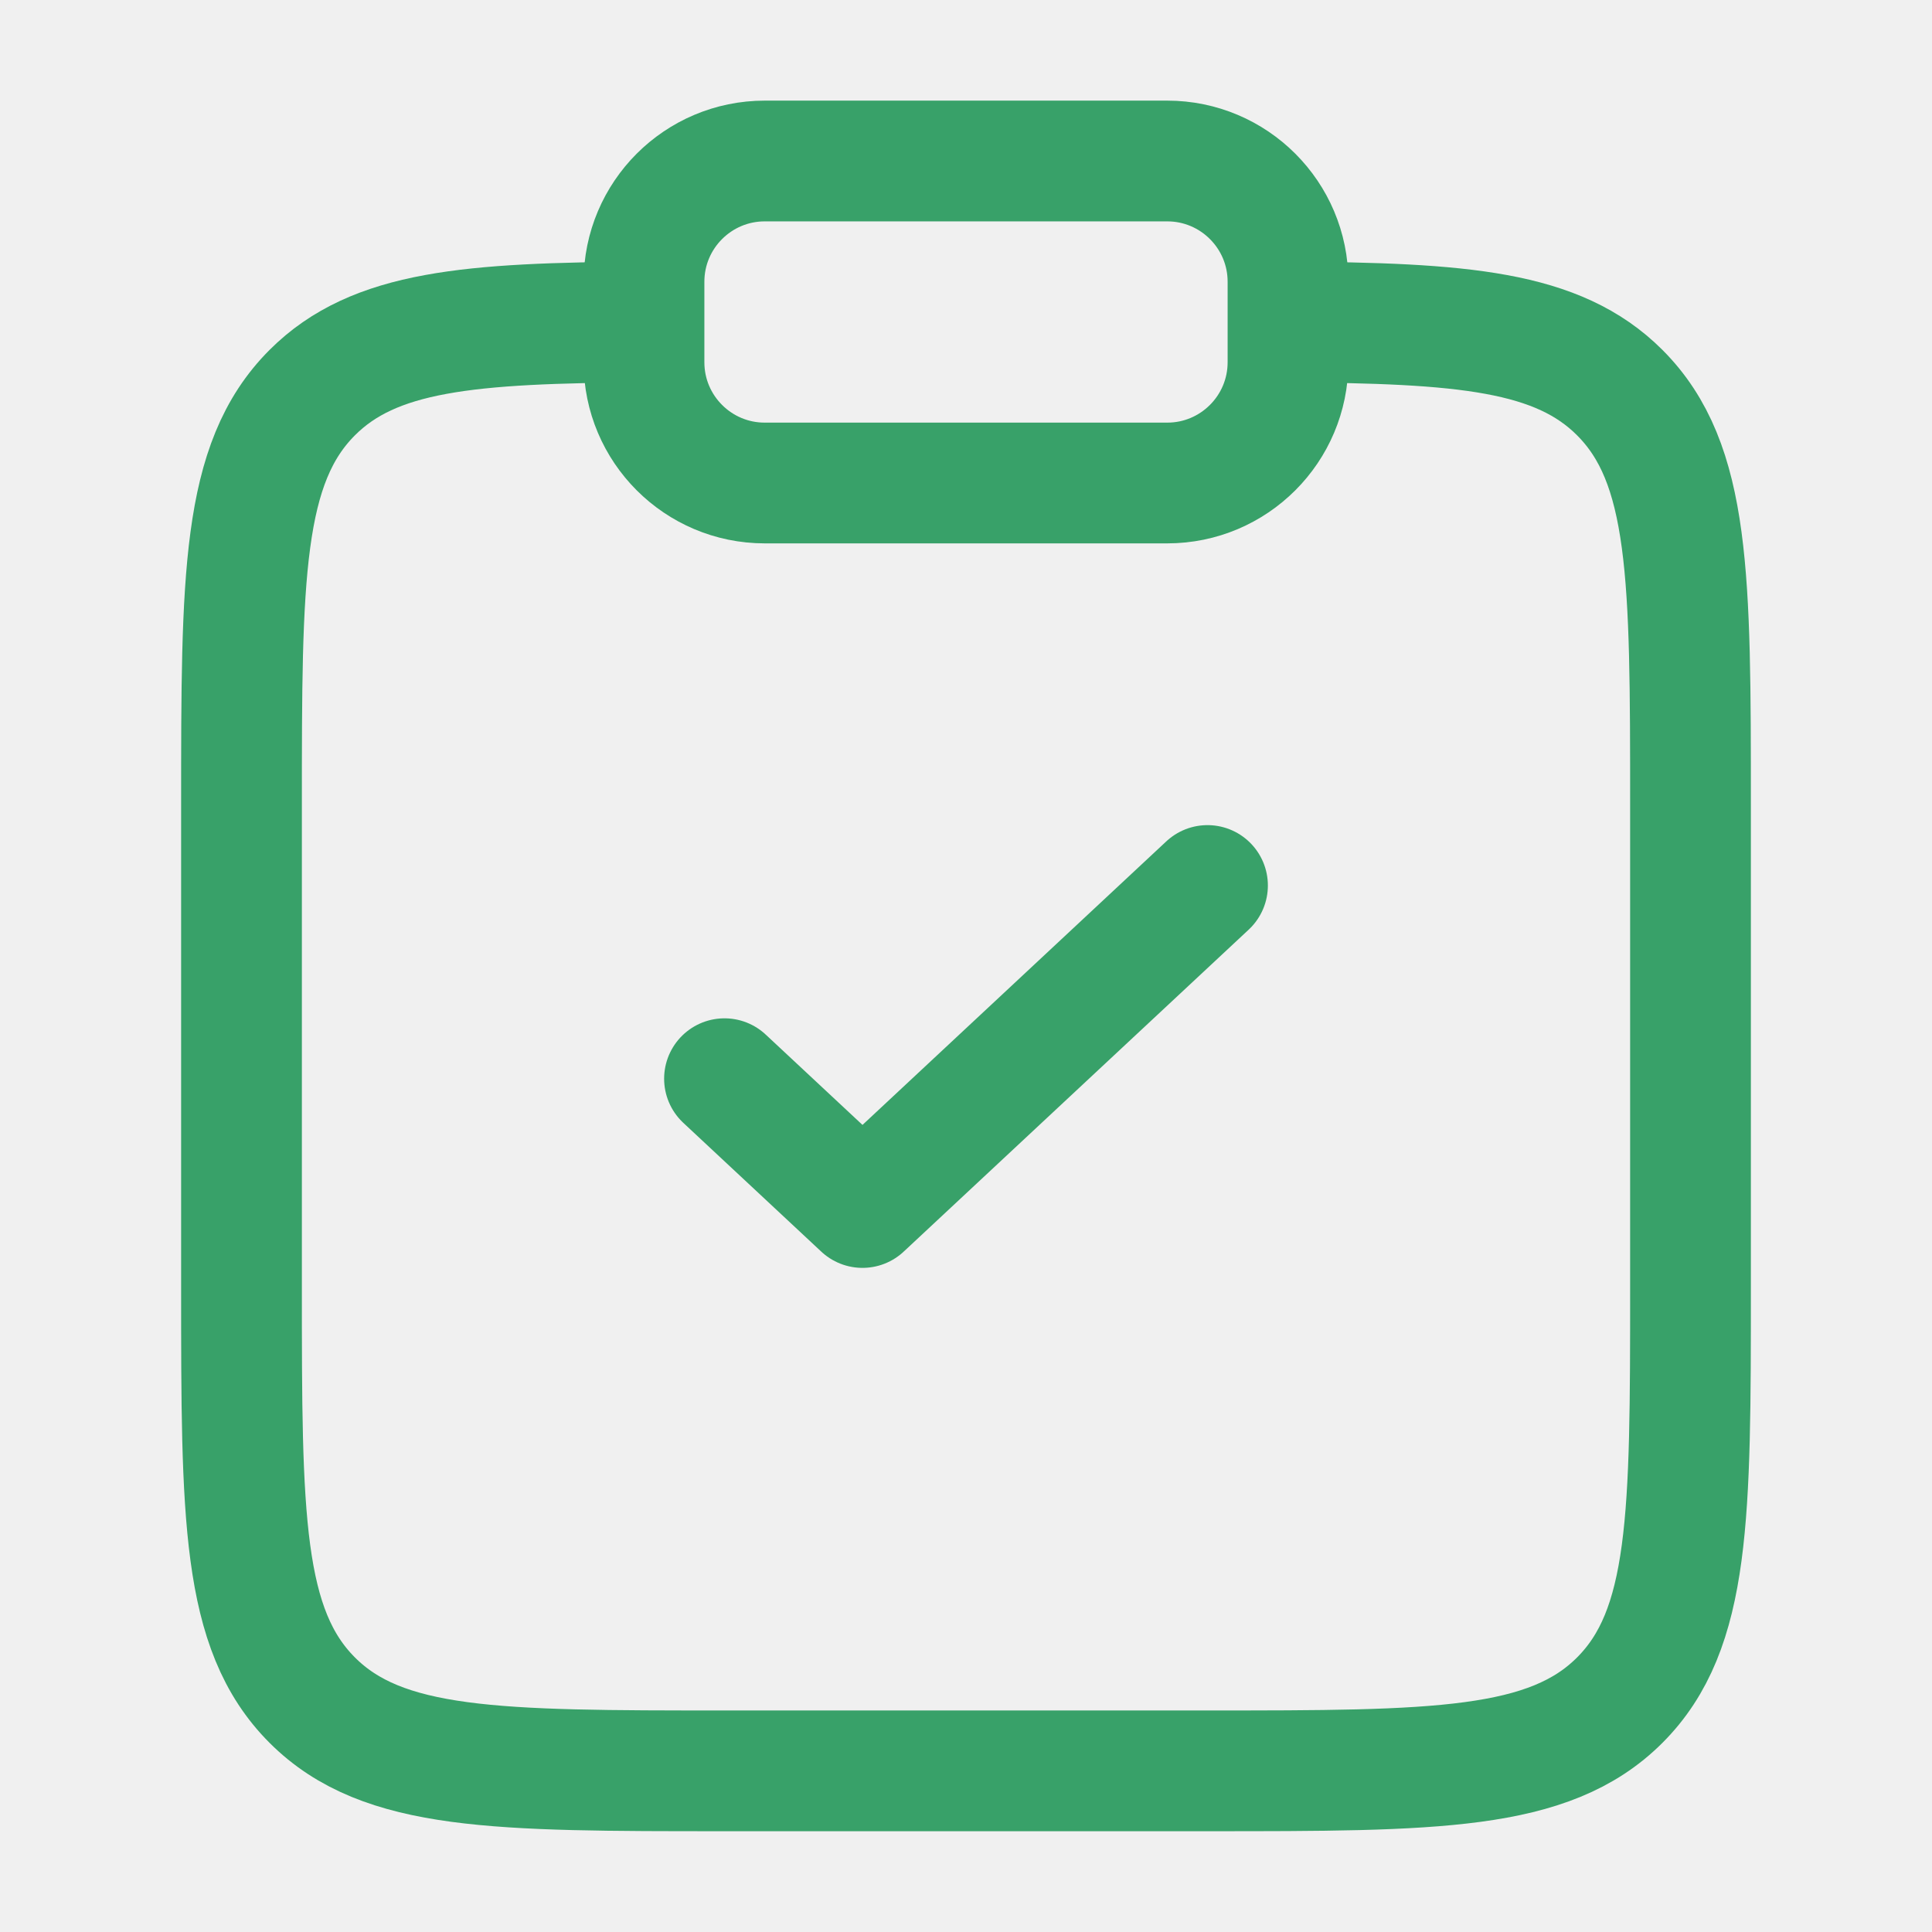
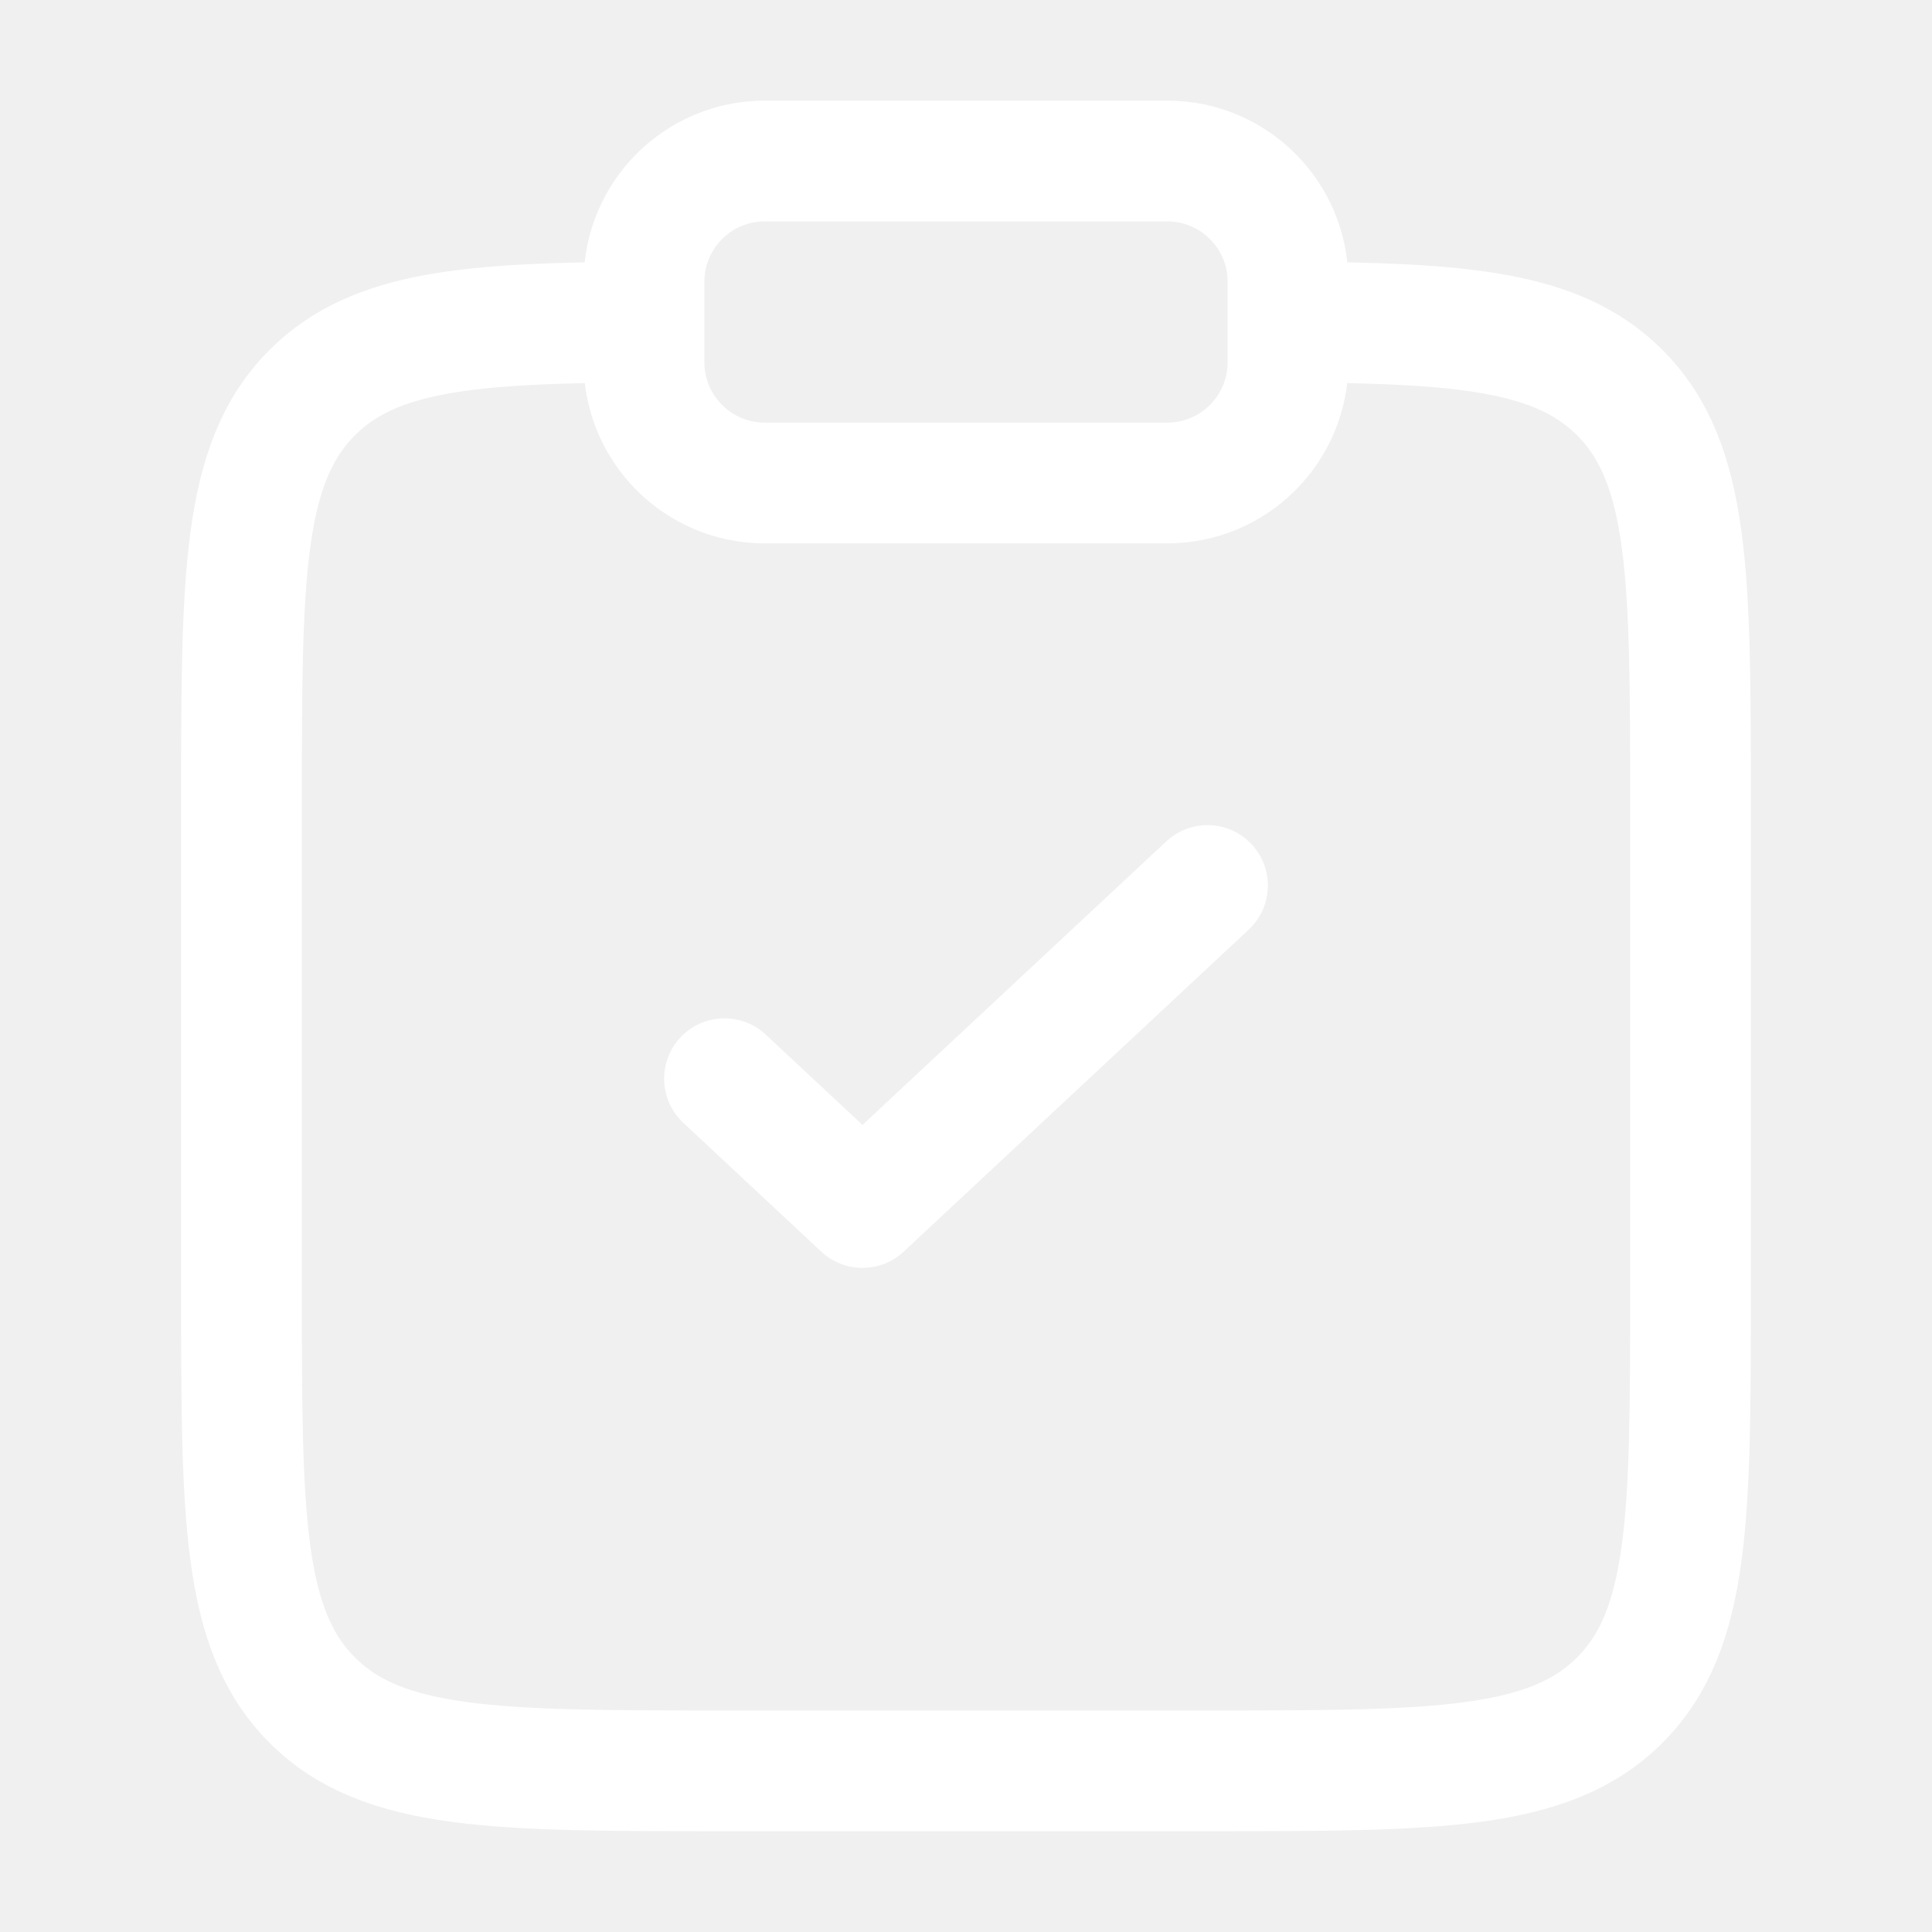
<svg xmlns="http://www.w3.org/2000/svg" viewBox="0 0 24 24" fill="none">
  <g id="SVGRepo_bgCarrier" stroke-width="0" />
  <g id="SVGRepo_tracerCarrier" stroke-linecap="round" stroke-linejoin="round" />
  <g id="SVGRepo_iconCarrier">
-     <path d="M16 4C18.175 4.012 19.353 4.109 20.121 4.877C21 5.756 21 7.17 21 9.998V15.998C21 18.827 21 20.241 20.121 21.12C19.243 21.998 17.828 21.998 15 21.998H9C6.172 21.998 4.757 21.998 3.879 21.12C3 20.241 3 18.827 3 15.998V9.998C3 7.17 3 5.756 3.879 4.877C4.647 4.109 5.825 4.012 8 4" stroke="#38a169" stroke-width="1.5" />
-     <path d="M9 13.4L10.714 15L15 11" stroke="#38a169" stroke-width="1.5" stroke-linecap="round" stroke-linejoin="round" />
-     <path d="M8 3.5C8 2.672 8.672 2 9.5 2H14.5C15.328 2 16 2.672 16 3.5V4.5C16 5.328 15.328 6 14.5 6H9.5C8.672 6 8 5.328 8 4.5V3.5Z" stroke="#38a169" stroke-width="1.5" />
+     <path d="M16 4C18.175 4.012 19.353 4.109 20.121 4.877C21 5.756 21 7.17 21 9.998V15.998C21 18.827 21 20.241 20.121 21.12C19.243 21.998 17.828 21.998 15 21.998H9C6.172 21.998 4.757 21.998 3.879 21.12C3 20.241 3 18.827 3 15.998V9.998C3 7.17 3 5.756 3.879 4.877C4.647 4.109 5.825 4.012 8 4" stroke="#fff" stroke-width="1.5" />
+     <path d="M9 13.4L10.714 15L15 11" stroke="#fff" stroke-width="1.5" stroke-linecap="round" stroke-linejoin="round" />
+     <path d="M8 3.5C8 2.672 8.672 2 9.5 2H14.5C15.328 2 16 2.672 16 3.5V4.5C16 5.328 15.328 6 14.5 6H9.5C8.672 6 8 5.328 8 4.5V3.5Z" stroke="#fff" stroke-width="1.5" />
  </g>
</svg>
